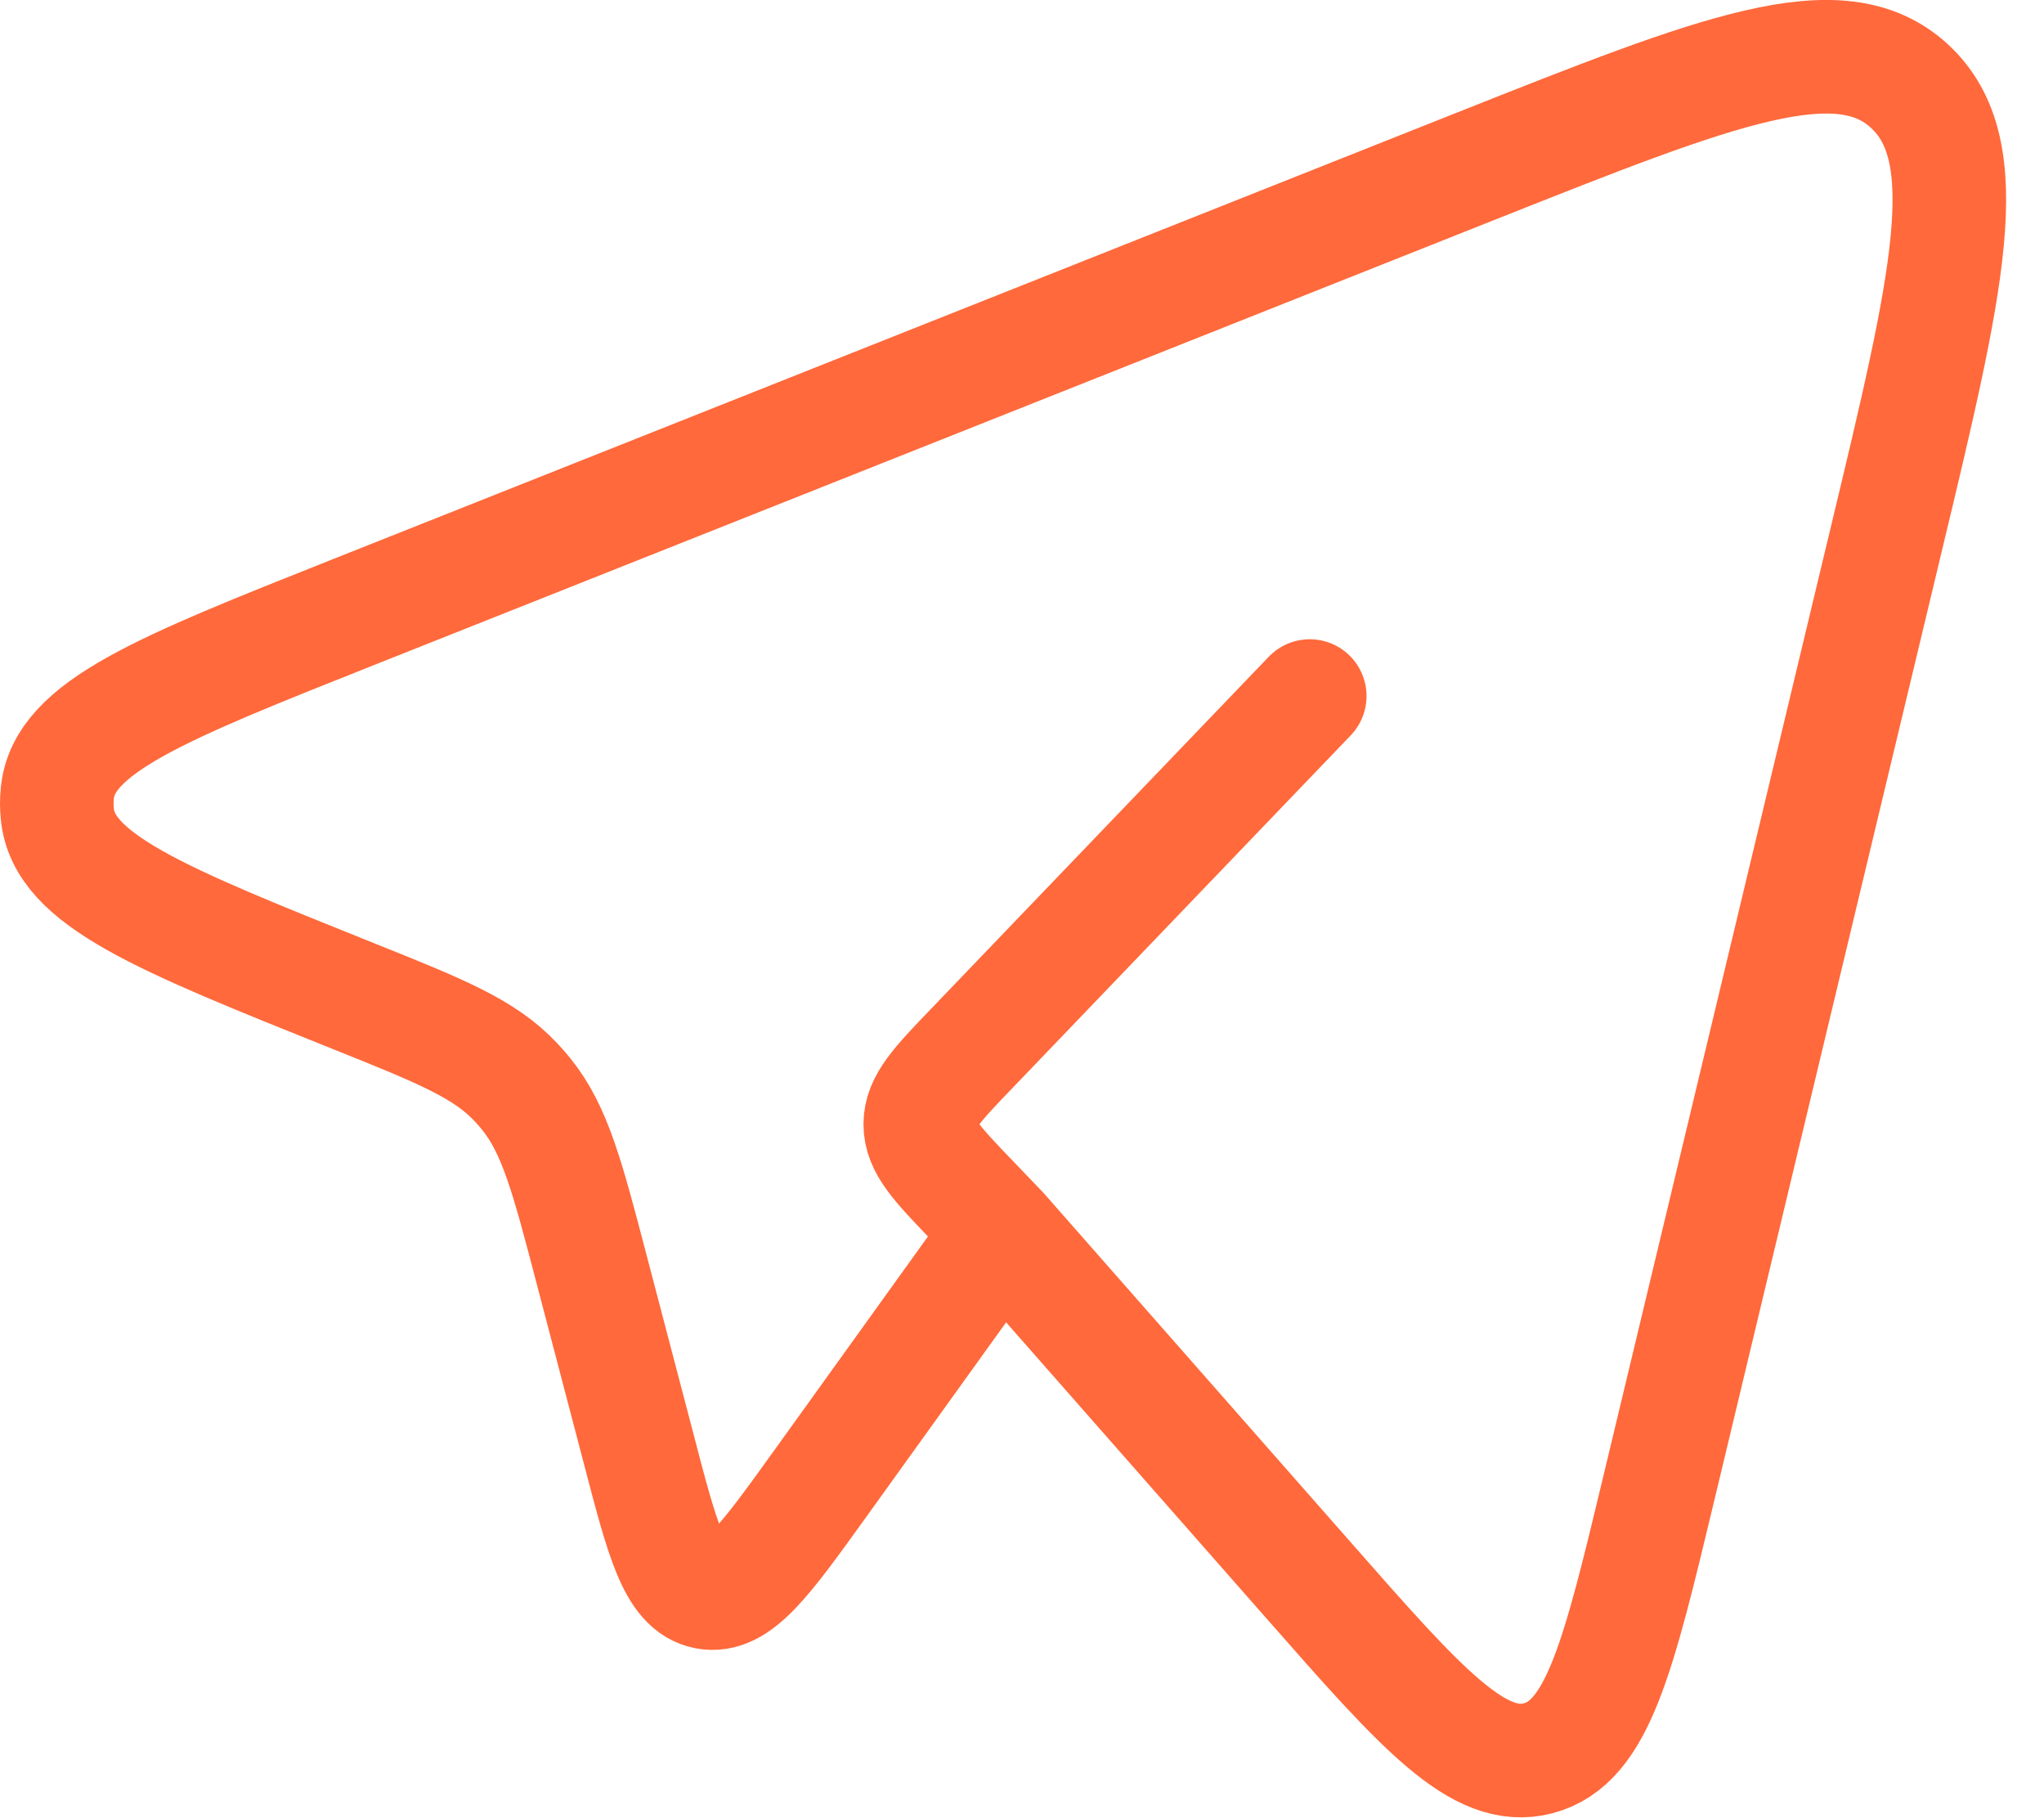
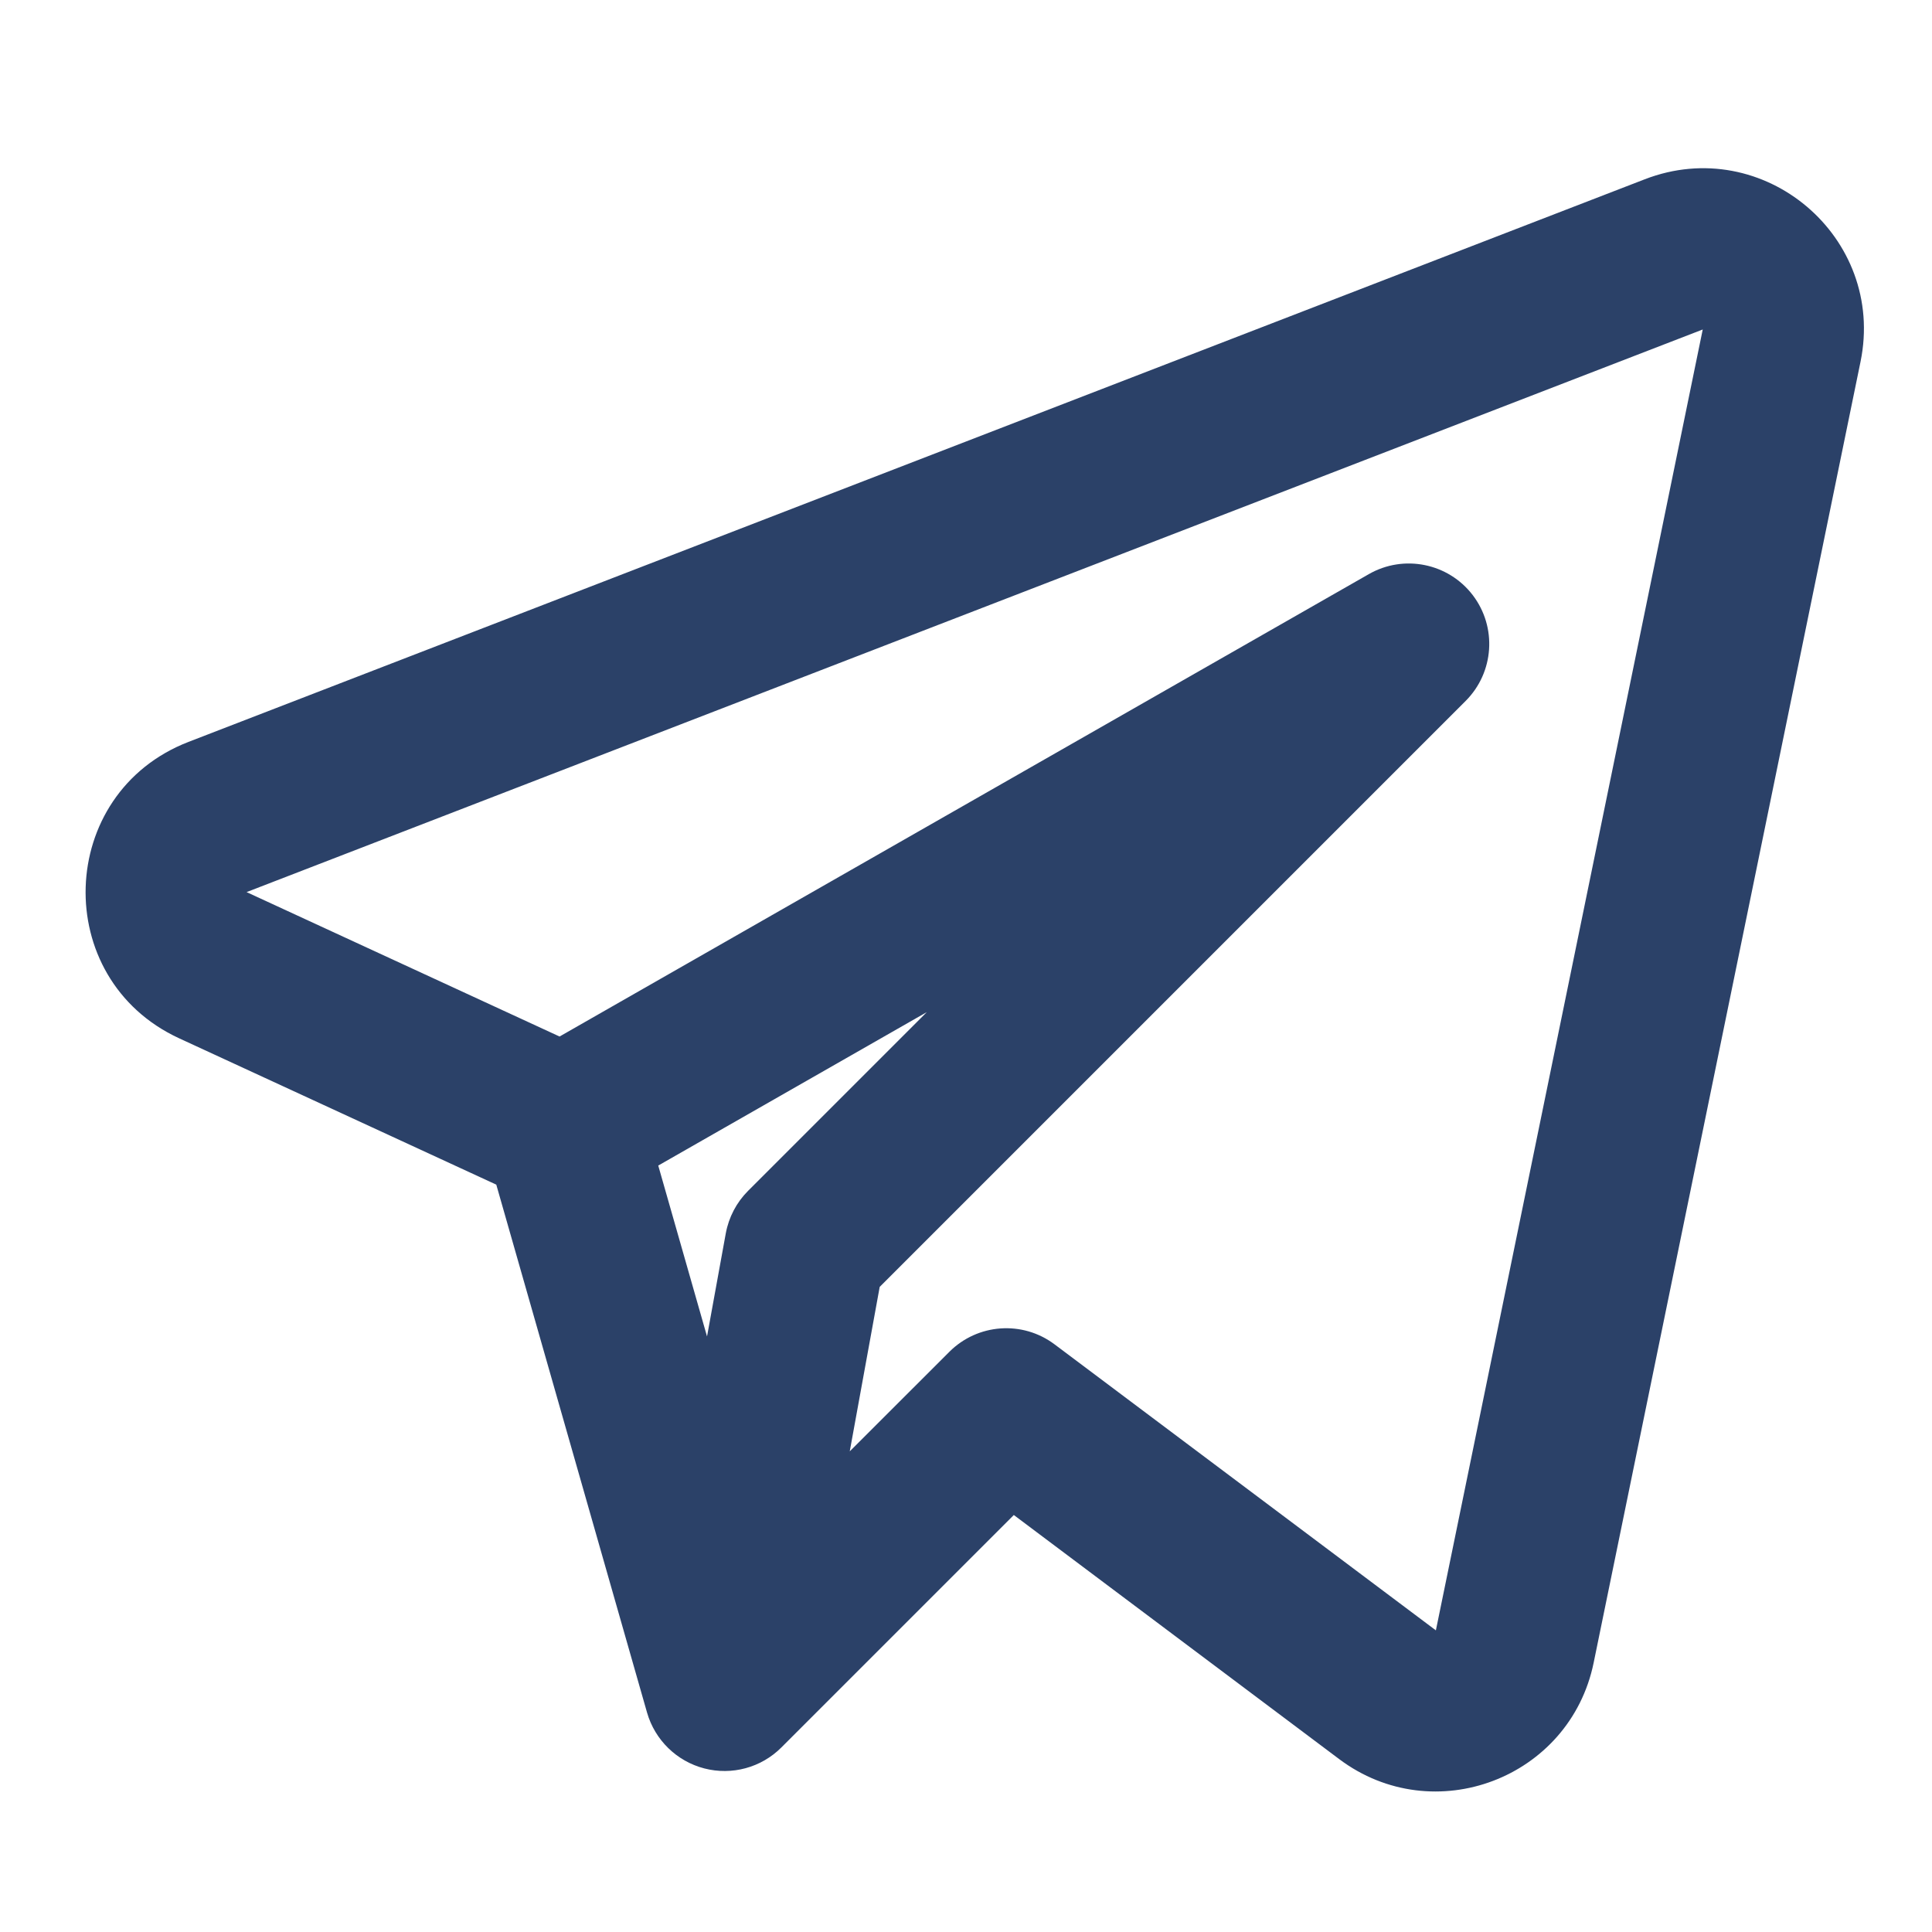
- <svg xmlns="http://www.w3.org/2000/svg" width="27" height="24" viewBox="0 0 27 24" fill="none">
-   <path d="M13.231 16.26L17.283 20.867C18.783 22.574 19.535 23.427 20.321 23.219C21.106 23.011 21.376 21.889 21.915 19.642L24.902 7.182C25.733 3.722 26.148 1.994 25.226 1.14C24.303 0.286 22.705 0.921 19.507 2.19L4.675 8.081C2.117 9.097 0.838 9.605 0.757 10.477C0.748 10.566 0.748 10.656 0.757 10.745C0.836 11.619 2.112 12.13 4.667 13.154C5.823 13.617 6.402 13.85 6.817 14.294C6.864 14.344 6.909 14.395 6.952 14.449C7.335 14.924 7.497 15.549 7.823 16.794L8.435 19.127C8.751 20.34 8.91 20.947 9.326 21.03C9.742 21.112 10.103 20.61 10.827 19.604L13.231 16.26ZM13.231 16.26L12.835 15.847C12.382 15.375 12.156 15.14 12.156 14.847C12.156 14.555 12.381 14.319 12.835 13.847L17.301 9.192" stroke="#FF693B" stroke-width="1.5" stroke-linecap="round" stroke-linejoin="round" />
+ <svg xmlns="http://www.w3.org/2000/svg" width="800px" height="800px" viewBox="0 0 24.00 24.00" fill="none" stroke="#2B4168" stroke-width="0">
+   <g id="SVGRepo_bgCarrier" stroke-width="0" />
+   <g id="SVGRepo_tracerCarrier" stroke-linecap="round" stroke-linejoin="round" stroke="#CCCCCC" stroke-width="0.624" />
+   <g id="SVGRepo_iconCarrier">
+     <path fill-rule="evenodd" clip-rule="evenodd" d="M23.112 4.494C23.43 2.945 21.907 1.657 20.432 2.227L2.342 9.216C0.695 9.853 0.621 12.157 2.225 12.898L6.165 14.716L8.038 21.275C8.136 21.615 8.406 21.879 8.749 21.968C9.092 22.057 9.457 21.958 9.707 21.707L12.594 18.82L16.637 21.853C17.811 22.733 19.502 22.092 19.797 20.655L23.112 4.494ZM3.063 11.082L21.152 4.093L17.837 20.253L13.1 16.7C12.702 16.401 12.145 16.441 11.793 16.793L10.556 18.029L10.928 15.986L18.207 8.707C18.561 8.353 18.599 7.791 18.295 7.393C17.991 6.995 17.439 6.883 17.004 7.132L6.951 12.876L3.063 11.082ZM8.177 14.479L8.783 16.602L9.016 15.321C9.053 15.121 9.149 14.937 9.293 14.793L11.513 12.573L8.177 14.479Z" fill="#2B4168" />
+   </g>
</svg>
